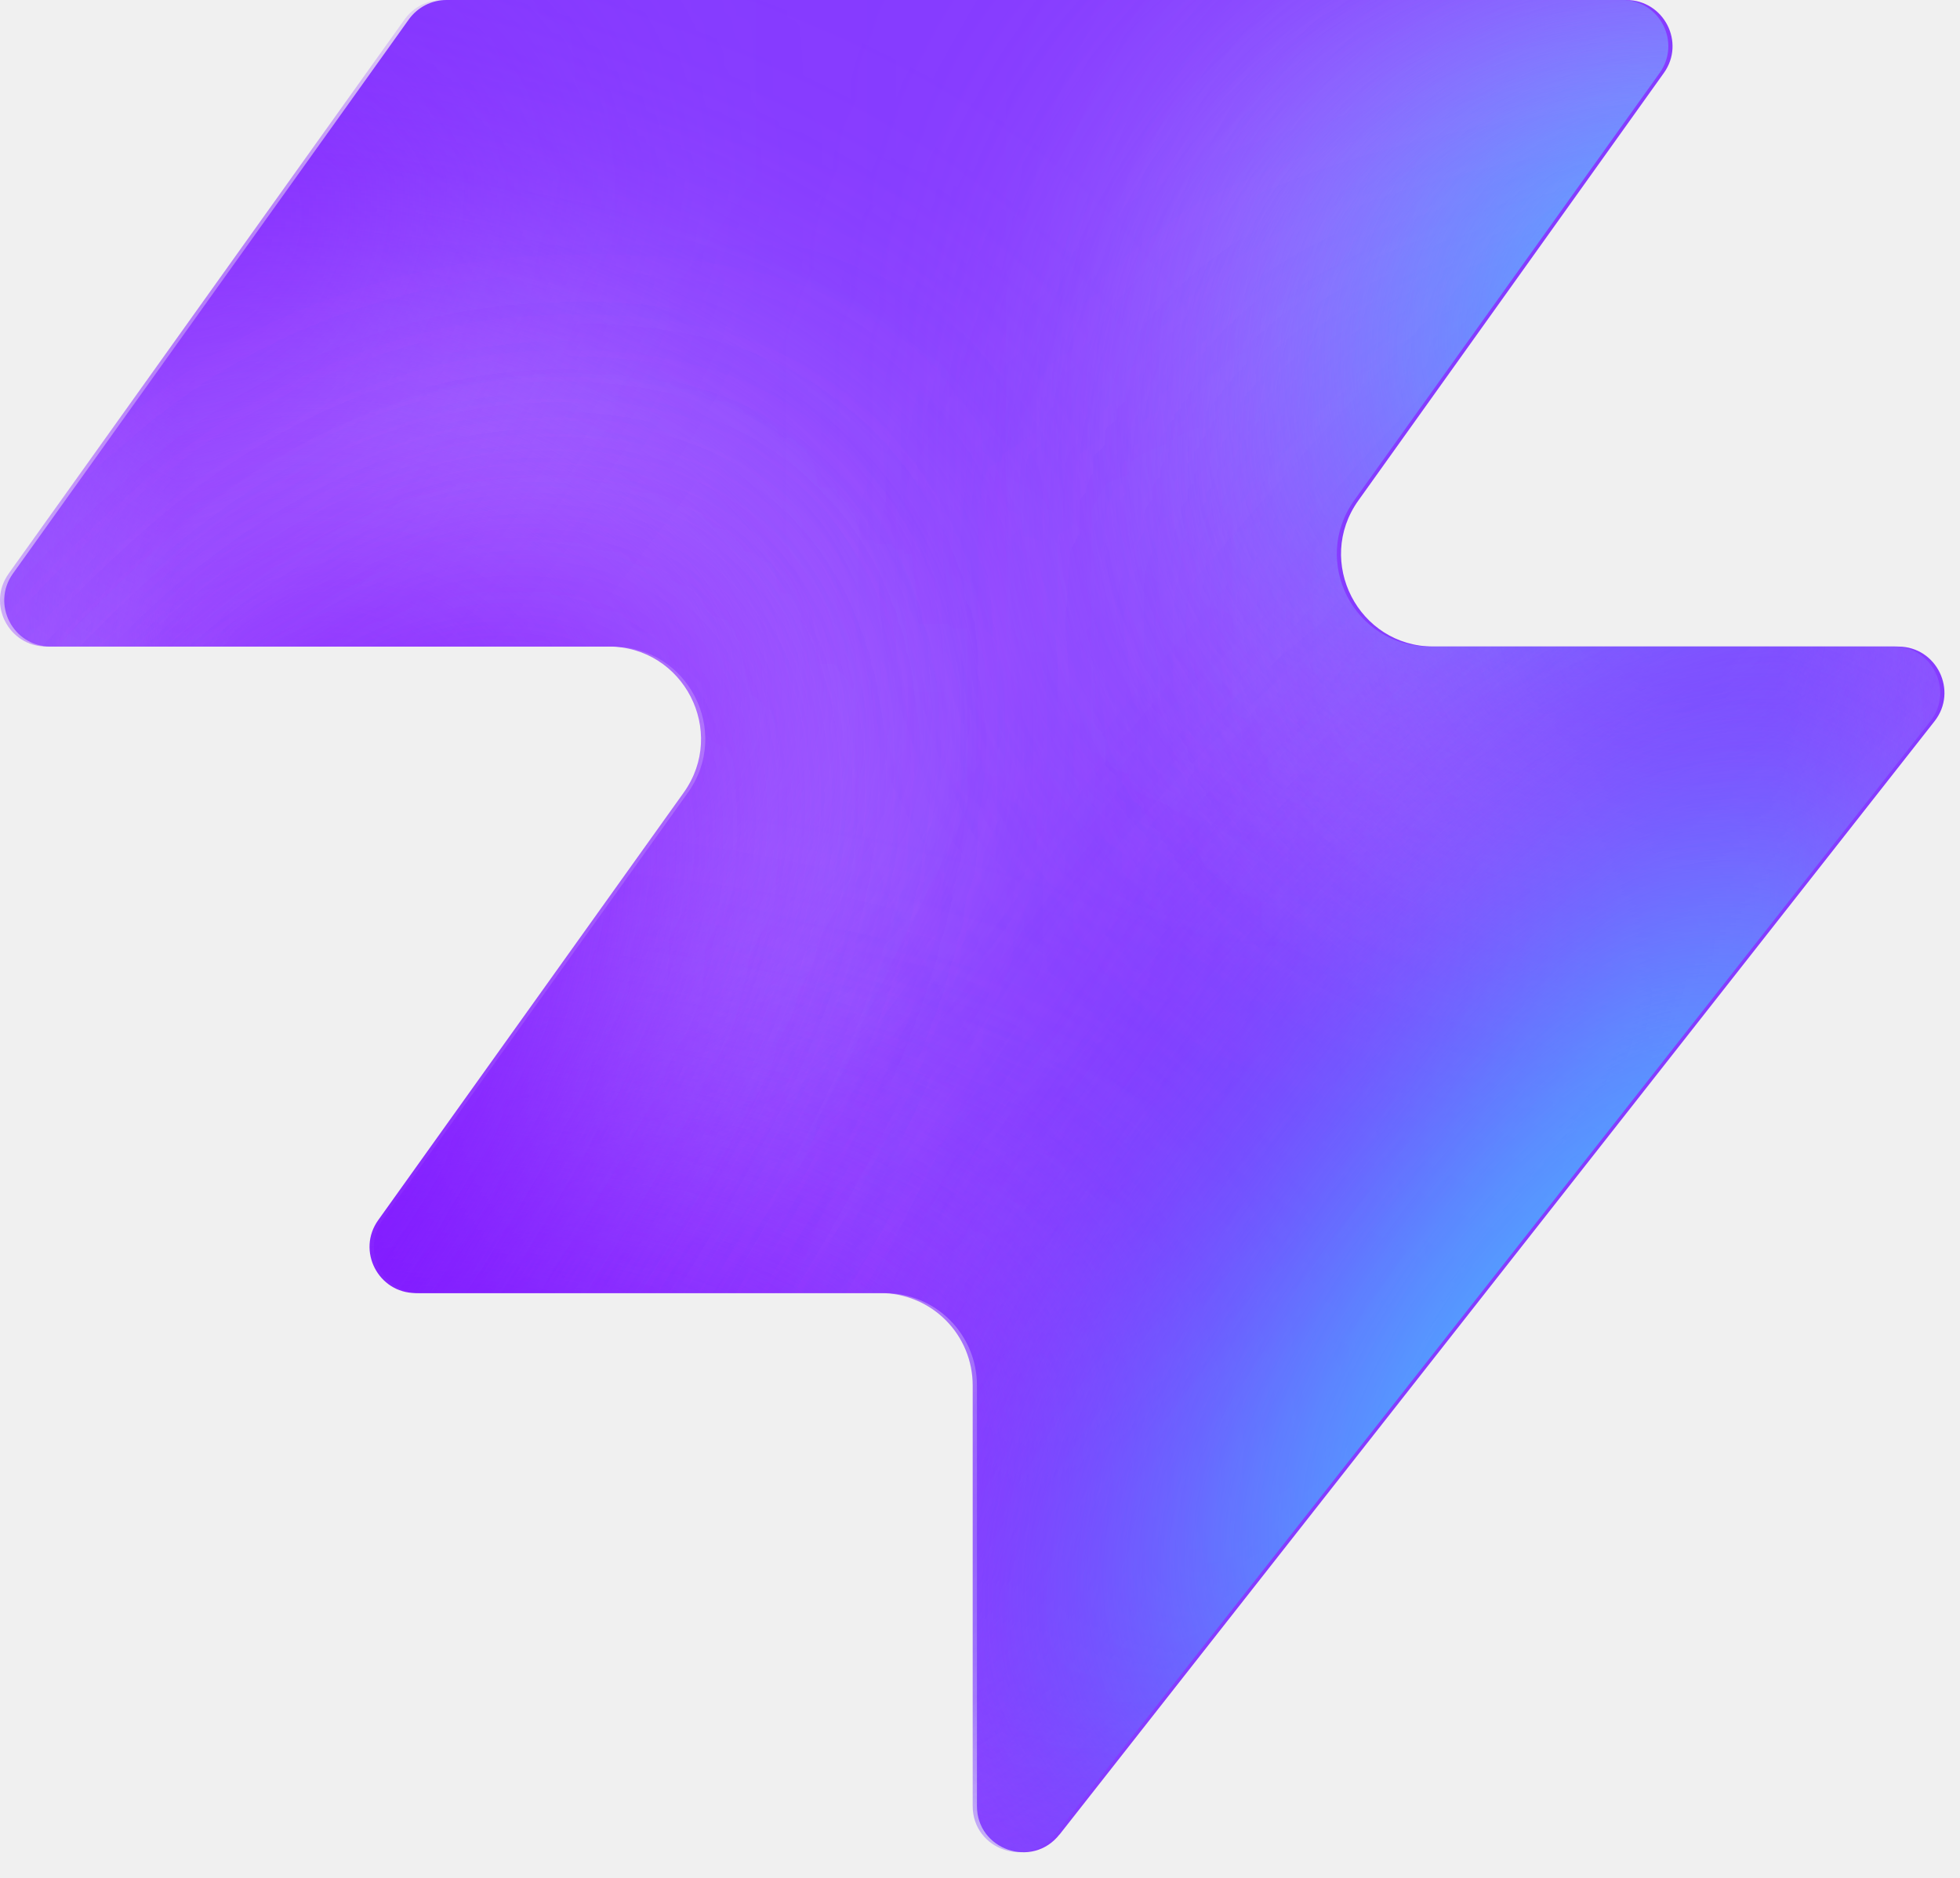
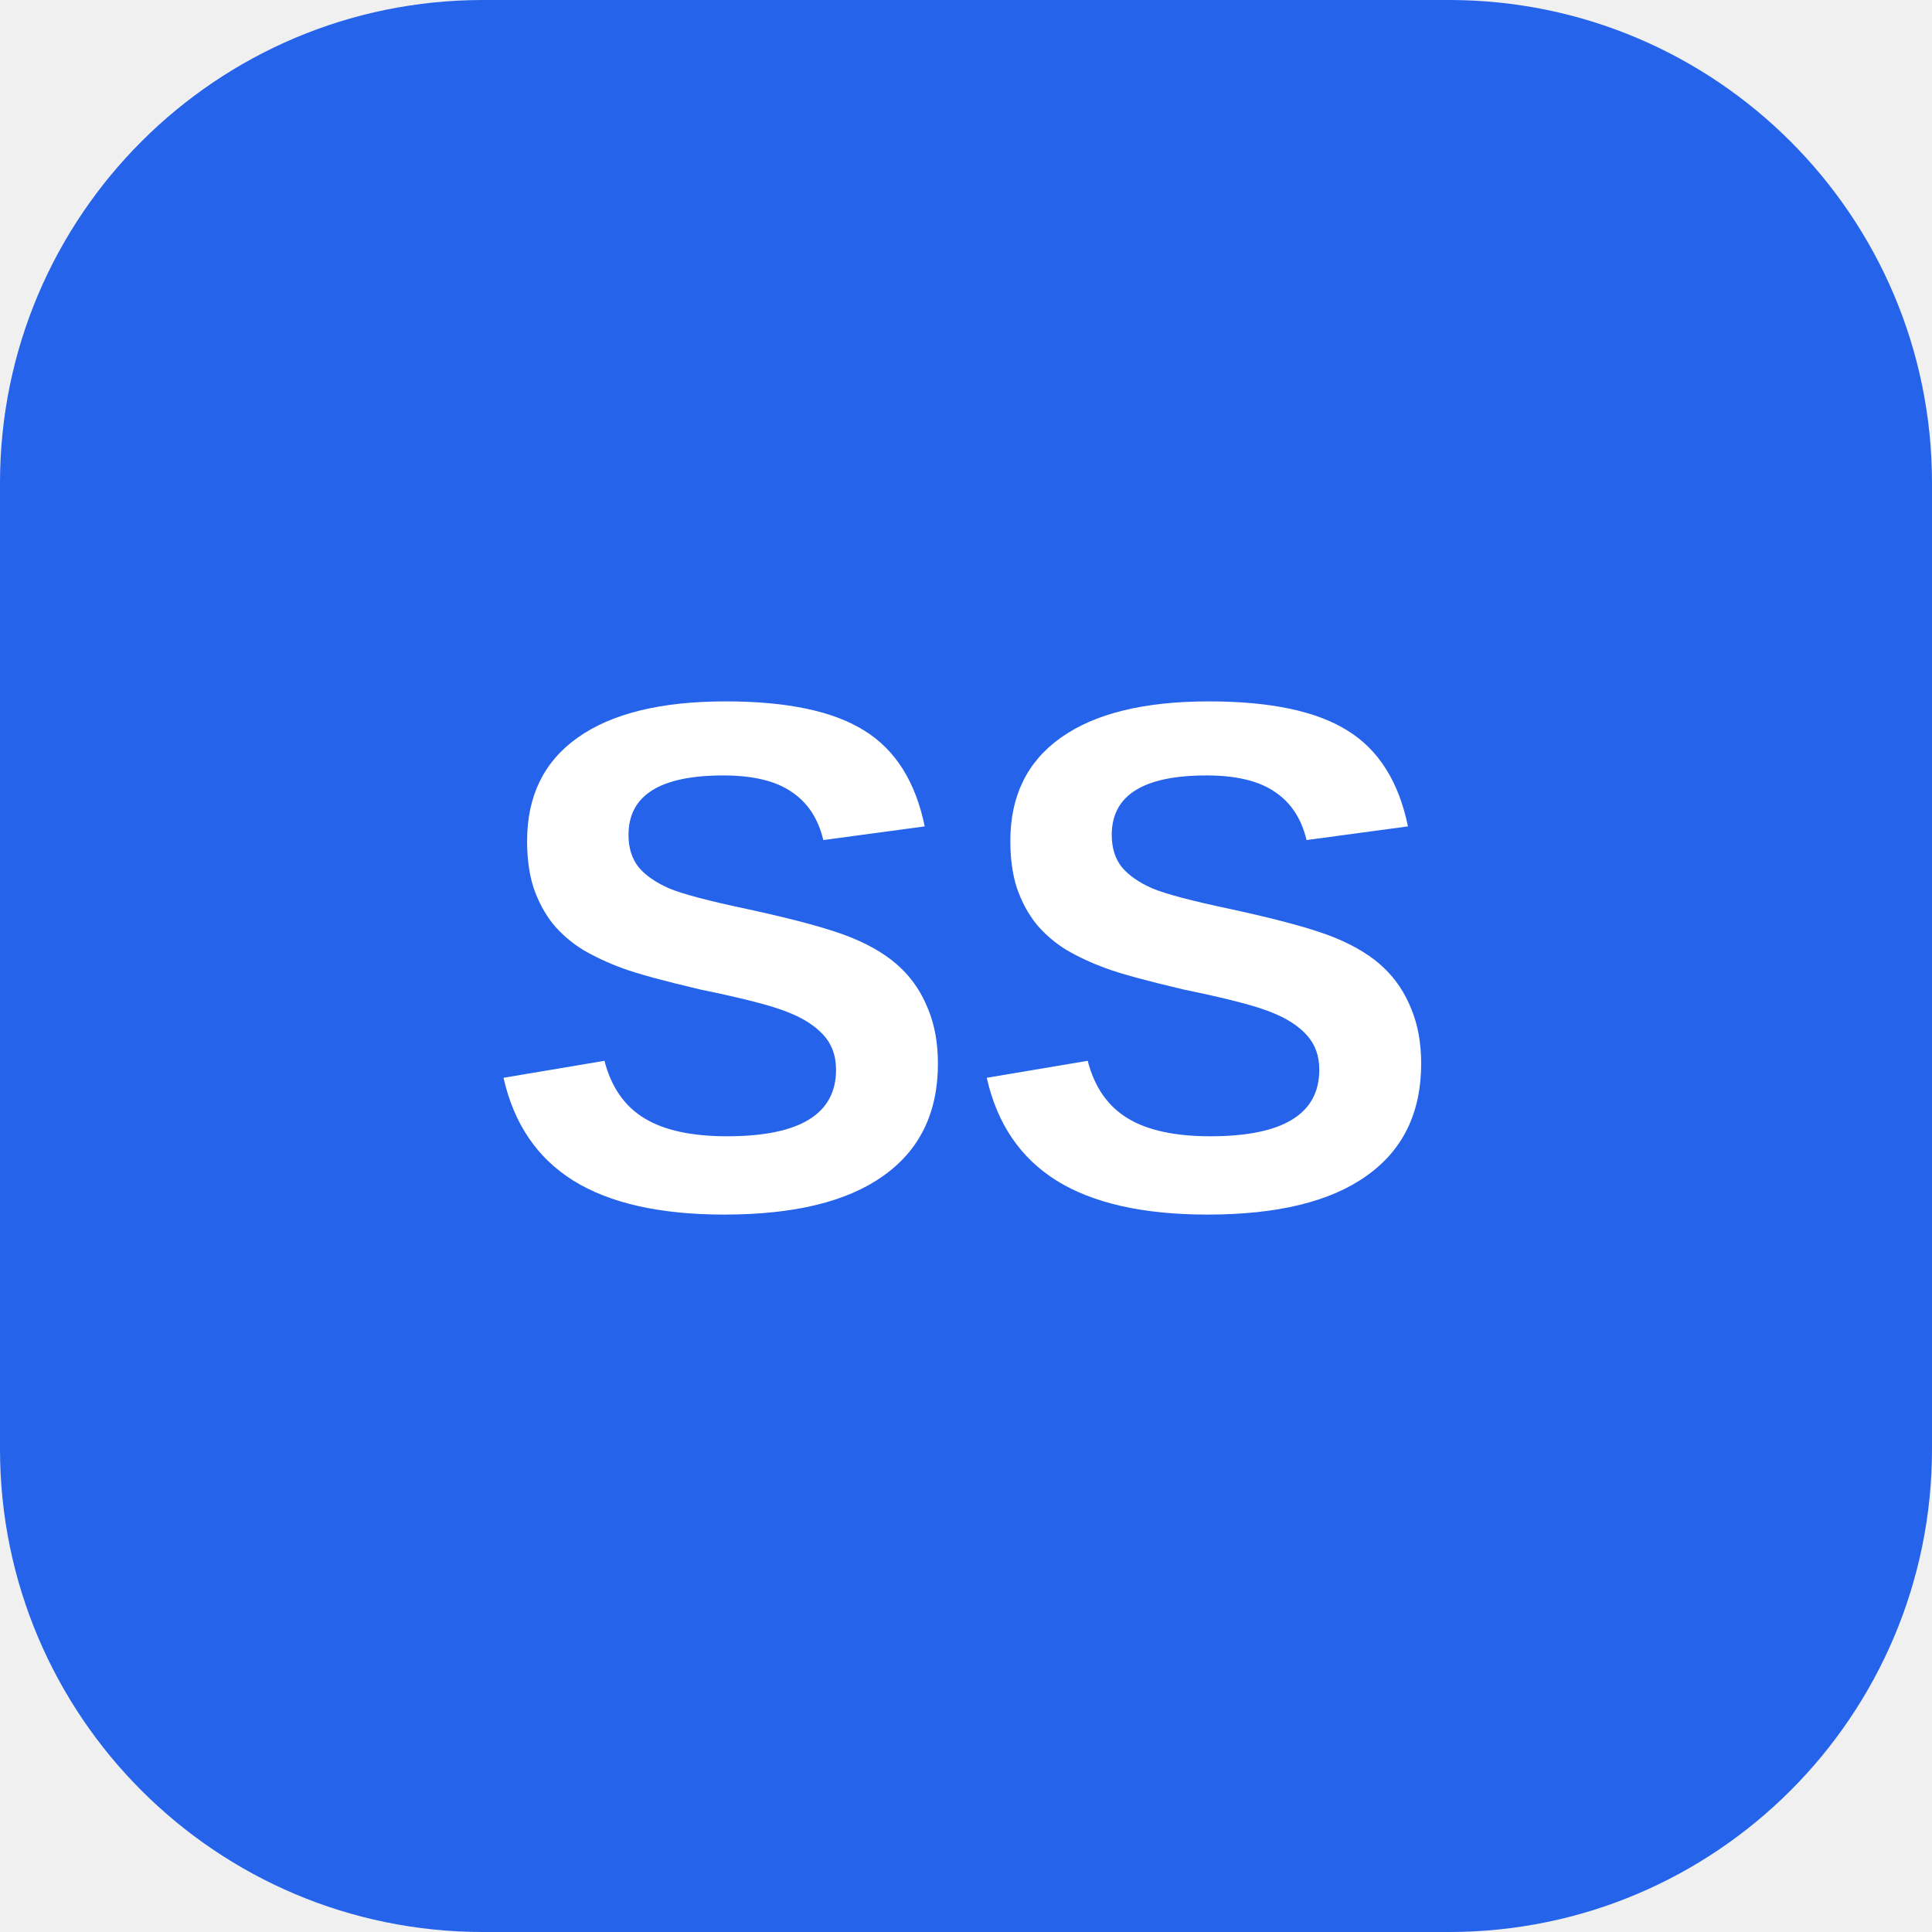
- <svg xmlns="http://www.w3.org/2000/svg" width="48" height="46" fill="none" viewBox="0 0 48 46">
-   <path fill="#863bff" d="M25.946 44.938c-.664.845-2.021.375-2.021-.698V33.937a2.26 2.26 0 0 0-2.262-2.262H10.287c-.92 0-1.456-1.04-.92-1.788l7.48-10.471c1.07-1.497 0-3.578-1.842-3.578H1.237c-.92 0-1.456-1.04-.92-1.788L10.013.474c.214-.297.556-.474.92-.474h28.894c.92 0 1.456 1.04.92 1.788l-7.48 10.471c-1.07 1.498 0 3.579 1.842 3.579h11.377c.943 0 1.473 1.088.89 1.83L25.947 44.94z" style="fill:#863bff;fill:color(display-p3 .525 .23 1);fill-opacity:1" />
-   <mask id="a" width="48" height="46" x="0" y="0" maskUnits="userSpaceOnUse" style="mask-type:alpha">
-     <path fill="#000" d="M25.842 44.938c-.664.844-2.021.375-2.021-.698V33.937a2.26 2.26 0 0 0-2.262-2.262H10.183c-.92 0-1.456-1.04-.92-1.788l7.48-10.471c1.07-1.498 0-3.579-1.842-3.579H1.133c-.92 0-1.456-1.04-.92-1.787L9.91.473c.214-.297.556-.474.92-.474h28.894c.92 0 1.456 1.04.92 1.788l-7.48 10.471c-1.07 1.498 0 3.578 1.842 3.578h11.377c.943 0 1.473 1.088.89 1.832L25.843 44.94z" style="fill:#000;fill-opacity:1" />
-   </mask>
-   <g mask="url(#a)">
-     <g filter="url(#b)">
-       <ellipse cx="5.508" cy="14.704" fill="#ede6ff" rx="5.508" ry="14.704" style="fill:#ede6ff;fill:color(display-p3 .927 .903 1);fill-opacity:1" transform="matrix(.00324 1 1 -.00324 -4.47 31.516)" />
-     </g>
-     <g filter="url(#c)">
-       <ellipse cx="10.399" cy="29.851" fill="#ede6ff" rx="10.399" ry="29.851" style="fill:#ede6ff;fill:color(display-p3 .927 .903 1);fill-opacity:1" transform="matrix(.00324 1 1 -.00324 -39.328 7.883)" />
-     </g>
-     <g filter="url(#d)">
-       <ellipse cx="5.508" cy="30.487" fill="#7e14ff" rx="5.508" ry="30.487" style="fill:#7e14ff;fill:color(display-p3 .492 .077 1);fill-opacity:1" transform="rotate(89.814 -25.913 -14.639)scale(1 -1)" />
-     </g>
-     <g filter="url(#e)">
-       <ellipse cx="5.508" cy="30.599" fill="#7e14ff" rx="5.508" ry="30.599" style="fill:#7e14ff;fill:color(display-p3 .492 .077 1);fill-opacity:1" transform="rotate(89.814 -32.644 -3.334)scale(1 -1)" />
-     </g>
-     <g filter="url(#f)">
-       <ellipse cx="5.508" cy="30.599" fill="#7e14ff" rx="5.508" ry="30.599" style="fill:#7e14ff;fill:color(display-p3 .492 .077 1);fill-opacity:1" transform="matrix(.00324 1 1 -.00324 -34.34 30.47)" />
-     </g>
-     <g filter="url(#g)">
-       <ellipse cx="14.072" cy="22.078" fill="#ede6ff" rx="14.072" ry="22.078" style="fill:#ede6ff;fill:color(display-p3 .927 .903 1);fill-opacity:1" transform="rotate(93.35 24.506 48.493)scale(-1 1)" />
-     </g>
-     <g filter="url(#h)">
-       <ellipse cx="3.47" cy="21.501" fill="#7e14ff" rx="3.47" ry="21.501" style="fill:#7e14ff;fill:color(display-p3 .492 .077 1);fill-opacity:1" transform="rotate(89.009 28.708 47.59)scale(-1 1)" />
-     </g>
-     <g filter="url(#i)">
-       <ellipse cx="3.47" cy="21.501" fill="#7e14ff" rx="3.47" ry="21.501" style="fill:#7e14ff;fill:color(display-p3 .492 .077 1);fill-opacity:1" transform="rotate(89.009 28.708 47.59)scale(-1 1)" />
-     </g>
-     <g filter="url(#j)">
-       <ellipse cx=".387" cy="8.972" fill="#7e14ff" rx="4.407" ry="29.108" style="fill:#7e14ff;fill:color(display-p3 .492 .077 1);fill-opacity:1" transform="rotate(39.51 .387 8.972)" />
-     </g>
-     <g filter="url(#k)">
-       <ellipse cx="47.523" cy="-6.092" fill="#7e14ff" rx="4.407" ry="29.108" style="fill:#7e14ff;fill:color(display-p3 .492 .077 1);fill-opacity:1" transform="rotate(37.892 47.523 -6.092)" />
-     </g>
-     <g filter="url(#l)">
-       <ellipse cx="41.412" cy="6.333" fill="#47bfff" rx="5.971" ry="9.665" style="fill:#47bfff;fill:color(display-p3 .28 .748 1);fill-opacity:1" transform="rotate(37.892 41.412 6.333)" />
-     </g>
-     <g filter="url(#m)">
-       <ellipse cx="-1.879" cy="38.332" fill="#7e14ff" rx="4.407" ry="29.108" style="fill:#7e14ff;fill:color(display-p3 .492 .077 1);fill-opacity:1" transform="rotate(37.892 -1.88 38.332)" />
-     </g>
-     <g filter="url(#n)">
-       <ellipse cx="-1.879" cy="38.332" fill="#7e14ff" rx="4.407" ry="29.108" style="fill:#7e14ff;fill:color(display-p3 .492 .077 1);fill-opacity:1" transform="rotate(37.892 -1.88 38.332)" />
-     </g>
-     <g filter="url(#o)">
-       <ellipse cx="35.651" cy="29.907" fill="#7e14ff" rx="4.407" ry="29.108" style="fill:#7e14ff;fill:color(display-p3 .492 .077 1);fill-opacity:1" transform="rotate(37.892 35.651 29.907)" />
-     </g>
-     <g filter="url(#p)">
-       <ellipse cx="38.418" cy="32.4" fill="#47bfff" rx="5.971" ry="15.297" style="fill:#47bfff;fill:color(display-p3 .28 .748 1);fill-opacity:1" transform="rotate(37.892 38.418 32.4)" />
-     </g>
-   </g>
-   <defs>
-     <filter id="b" width="60.045" height="41.654" x="-19.77" y="16.149" color-interpolation-filters="sRGB" filterUnits="userSpaceOnUse">
-       <feFlood flood-opacity="0" result="BackgroundImageFix" />
-       <feBlend in="SourceGraphic" in2="BackgroundImageFix" result="shape" />
-       <feGaussianBlur result="effect1_foregroundBlur_2002_17158" stdDeviation="7.659" />
-     </filter>
-     <filter id="c" width="90.34" height="51.437" x="-54.613" y="-7.533" color-interpolation-filters="sRGB" filterUnits="userSpaceOnUse">
-       <feFlood flood-opacity="0" result="BackgroundImageFix" />
-       <feBlend in="SourceGraphic" in2="BackgroundImageFix" result="shape" />
-       <feGaussianBlur result="effect1_foregroundBlur_2002_17158" stdDeviation="7.659" />
-     </filter>
-     <filter id="d" width="79.355" height="29.4" x="-49.64" y="2.03" color-interpolation-filters="sRGB" filterUnits="userSpaceOnUse">
-       <feFlood flood-opacity="0" result="BackgroundImageFix" />
-       <feBlend in="SourceGraphic" in2="BackgroundImageFix" result="shape" />
-       <feGaussianBlur result="effect1_foregroundBlur_2002_17158" stdDeviation="4.596" />
-     </filter>
-     <filter id="e" width="79.579" height="29.4" x="-45.045" y="20.029" color-interpolation-filters="sRGB" filterUnits="userSpaceOnUse">
-       <feFlood flood-opacity="0" result="BackgroundImageFix" />
-       <feBlend in="SourceGraphic" in2="BackgroundImageFix" result="shape" />
-       <feGaussianBlur result="effect1_foregroundBlur_2002_17158" stdDeviation="4.596" />
-     </filter>
-     <filter id="f" width="79.579" height="29.4" x="-43.513" y="21.178" color-interpolation-filters="sRGB" filterUnits="userSpaceOnUse">
-       <feFlood flood-opacity="0" result="BackgroundImageFix" />
-       <feBlend in="SourceGraphic" in2="BackgroundImageFix" result="shape" />
-       <feGaussianBlur result="effect1_foregroundBlur_2002_17158" stdDeviation="4.596" />
-     </filter>
-     <filter id="g" width="74.749" height="58.852" x="15.756" y="-17.901" color-interpolation-filters="sRGB" filterUnits="userSpaceOnUse">
-       <feFlood flood-opacity="0" result="BackgroundImageFix" />
-       <feBlend in="SourceGraphic" in2="BackgroundImageFix" result="shape" />
-       <feGaussianBlur result="effect1_foregroundBlur_2002_17158" stdDeviation="7.659" />
-     </filter>
-     <filter id="h" width="61.377" height="25.362" x="23.548" y="2.284" color-interpolation-filters="sRGB" filterUnits="userSpaceOnUse">
-       <feFlood flood-opacity="0" result="BackgroundImageFix" />
-       <feBlend in="SourceGraphic" in2="BackgroundImageFix" result="shape" />
-       <feGaussianBlur result="effect1_foregroundBlur_2002_17158" stdDeviation="4.596" />
-     </filter>
-     <filter id="i" width="61.377" height="25.362" x="23.548" y="2.284" color-interpolation-filters="sRGB" filterUnits="userSpaceOnUse">
-       <feFlood flood-opacity="0" result="BackgroundImageFix" />
-       <feBlend in="SourceGraphic" in2="BackgroundImageFix" result="shape" />
-       <feGaussianBlur result="effect1_foregroundBlur_2002_17158" stdDeviation="4.596" />
-     </filter>
-     <filter id="j" width="56.045" height="63.649" x="-27.636" y="-22.853" color-interpolation-filters="sRGB" filterUnits="userSpaceOnUse">
-       <feFlood flood-opacity="0" result="BackgroundImageFix" />
-       <feBlend in="SourceGraphic" in2="BackgroundImageFix" result="shape" />
-       <feGaussianBlur result="effect1_foregroundBlur_2002_17158" stdDeviation="4.596" />
-     </filter>
-     <filter id="k" width="54.814" height="64.646" x="20.116" y="-38.415" color-interpolation-filters="sRGB" filterUnits="userSpaceOnUse">
-       <feFlood flood-opacity="0" result="BackgroundImageFix" />
-       <feBlend in="SourceGraphic" in2="BackgroundImageFix" result="shape" />
-       <feGaussianBlur result="effect1_foregroundBlur_2002_17158" stdDeviation="4.596" />
-     </filter>
-     <filter id="l" width="33.541" height="35.313" x="24.641" y="-11.323" color-interpolation-filters="sRGB" filterUnits="userSpaceOnUse">
-       <feFlood flood-opacity="0" result="BackgroundImageFix" />
-       <feBlend in="SourceGraphic" in2="BackgroundImageFix" result="shape" />
-       <feGaussianBlur result="effect1_foregroundBlur_2002_17158" stdDeviation="4.596" />
-     </filter>
-     <filter id="m" width="54.814" height="64.646" x="-29.286" y="6.009" color-interpolation-filters="sRGB" filterUnits="userSpaceOnUse">
-       <feFlood flood-opacity="0" result="BackgroundImageFix" />
-       <feBlend in="SourceGraphic" in2="BackgroundImageFix" result="shape" />
-       <feGaussianBlur result="effect1_foregroundBlur_2002_17158" stdDeviation="4.596" />
-     </filter>
-     <filter id="n" width="54.814" height="64.646" x="-29.286" y="6.009" color-interpolation-filters="sRGB" filterUnits="userSpaceOnUse">
-       <feFlood flood-opacity="0" result="BackgroundImageFix" />
-       <feBlend in="SourceGraphic" in2="BackgroundImageFix" result="shape" />
-       <feGaussianBlur result="effect1_foregroundBlur_2002_17158" stdDeviation="4.596" />
-     </filter>
-     <filter id="o" width="54.814" height="64.646" x="8.244" y="-2.416" color-interpolation-filters="sRGB" filterUnits="userSpaceOnUse">
-       <feFlood flood-opacity="0" result="BackgroundImageFix" />
-       <feBlend in="SourceGraphic" in2="BackgroundImageFix" result="shape" />
-       <feGaussianBlur result="effect1_foregroundBlur_2002_17158" stdDeviation="4.596" />
-     </filter>
-     <filter id="p" width="39.409" height="43.623" x="18.713" y="10.588" color-interpolation-filters="sRGB" filterUnits="userSpaceOnUse">
-       <feFlood flood-opacity="0" result="BackgroundImageFix" />
-       <feBlend in="SourceGraphic" in2="BackgroundImageFix" result="shape" />
-       <feGaussianBlur result="effect1_foregroundBlur_2002_17158" stdDeviation="4.596" />
-     </filter>
-   </defs>
+ <svg xmlns="http://www.w3.org/2000/svg" viewBox="0 0 64 64" role="img" aria-label="Sal Software">
+   <rect width="64" height="64" rx="16" fill="#2563eb" />
+   <text x="32" y="40" text-anchor="middle" fill="#fff" font-family="Arial, sans-serif" font-size="24" font-weight="800">SS</text>
</svg>
